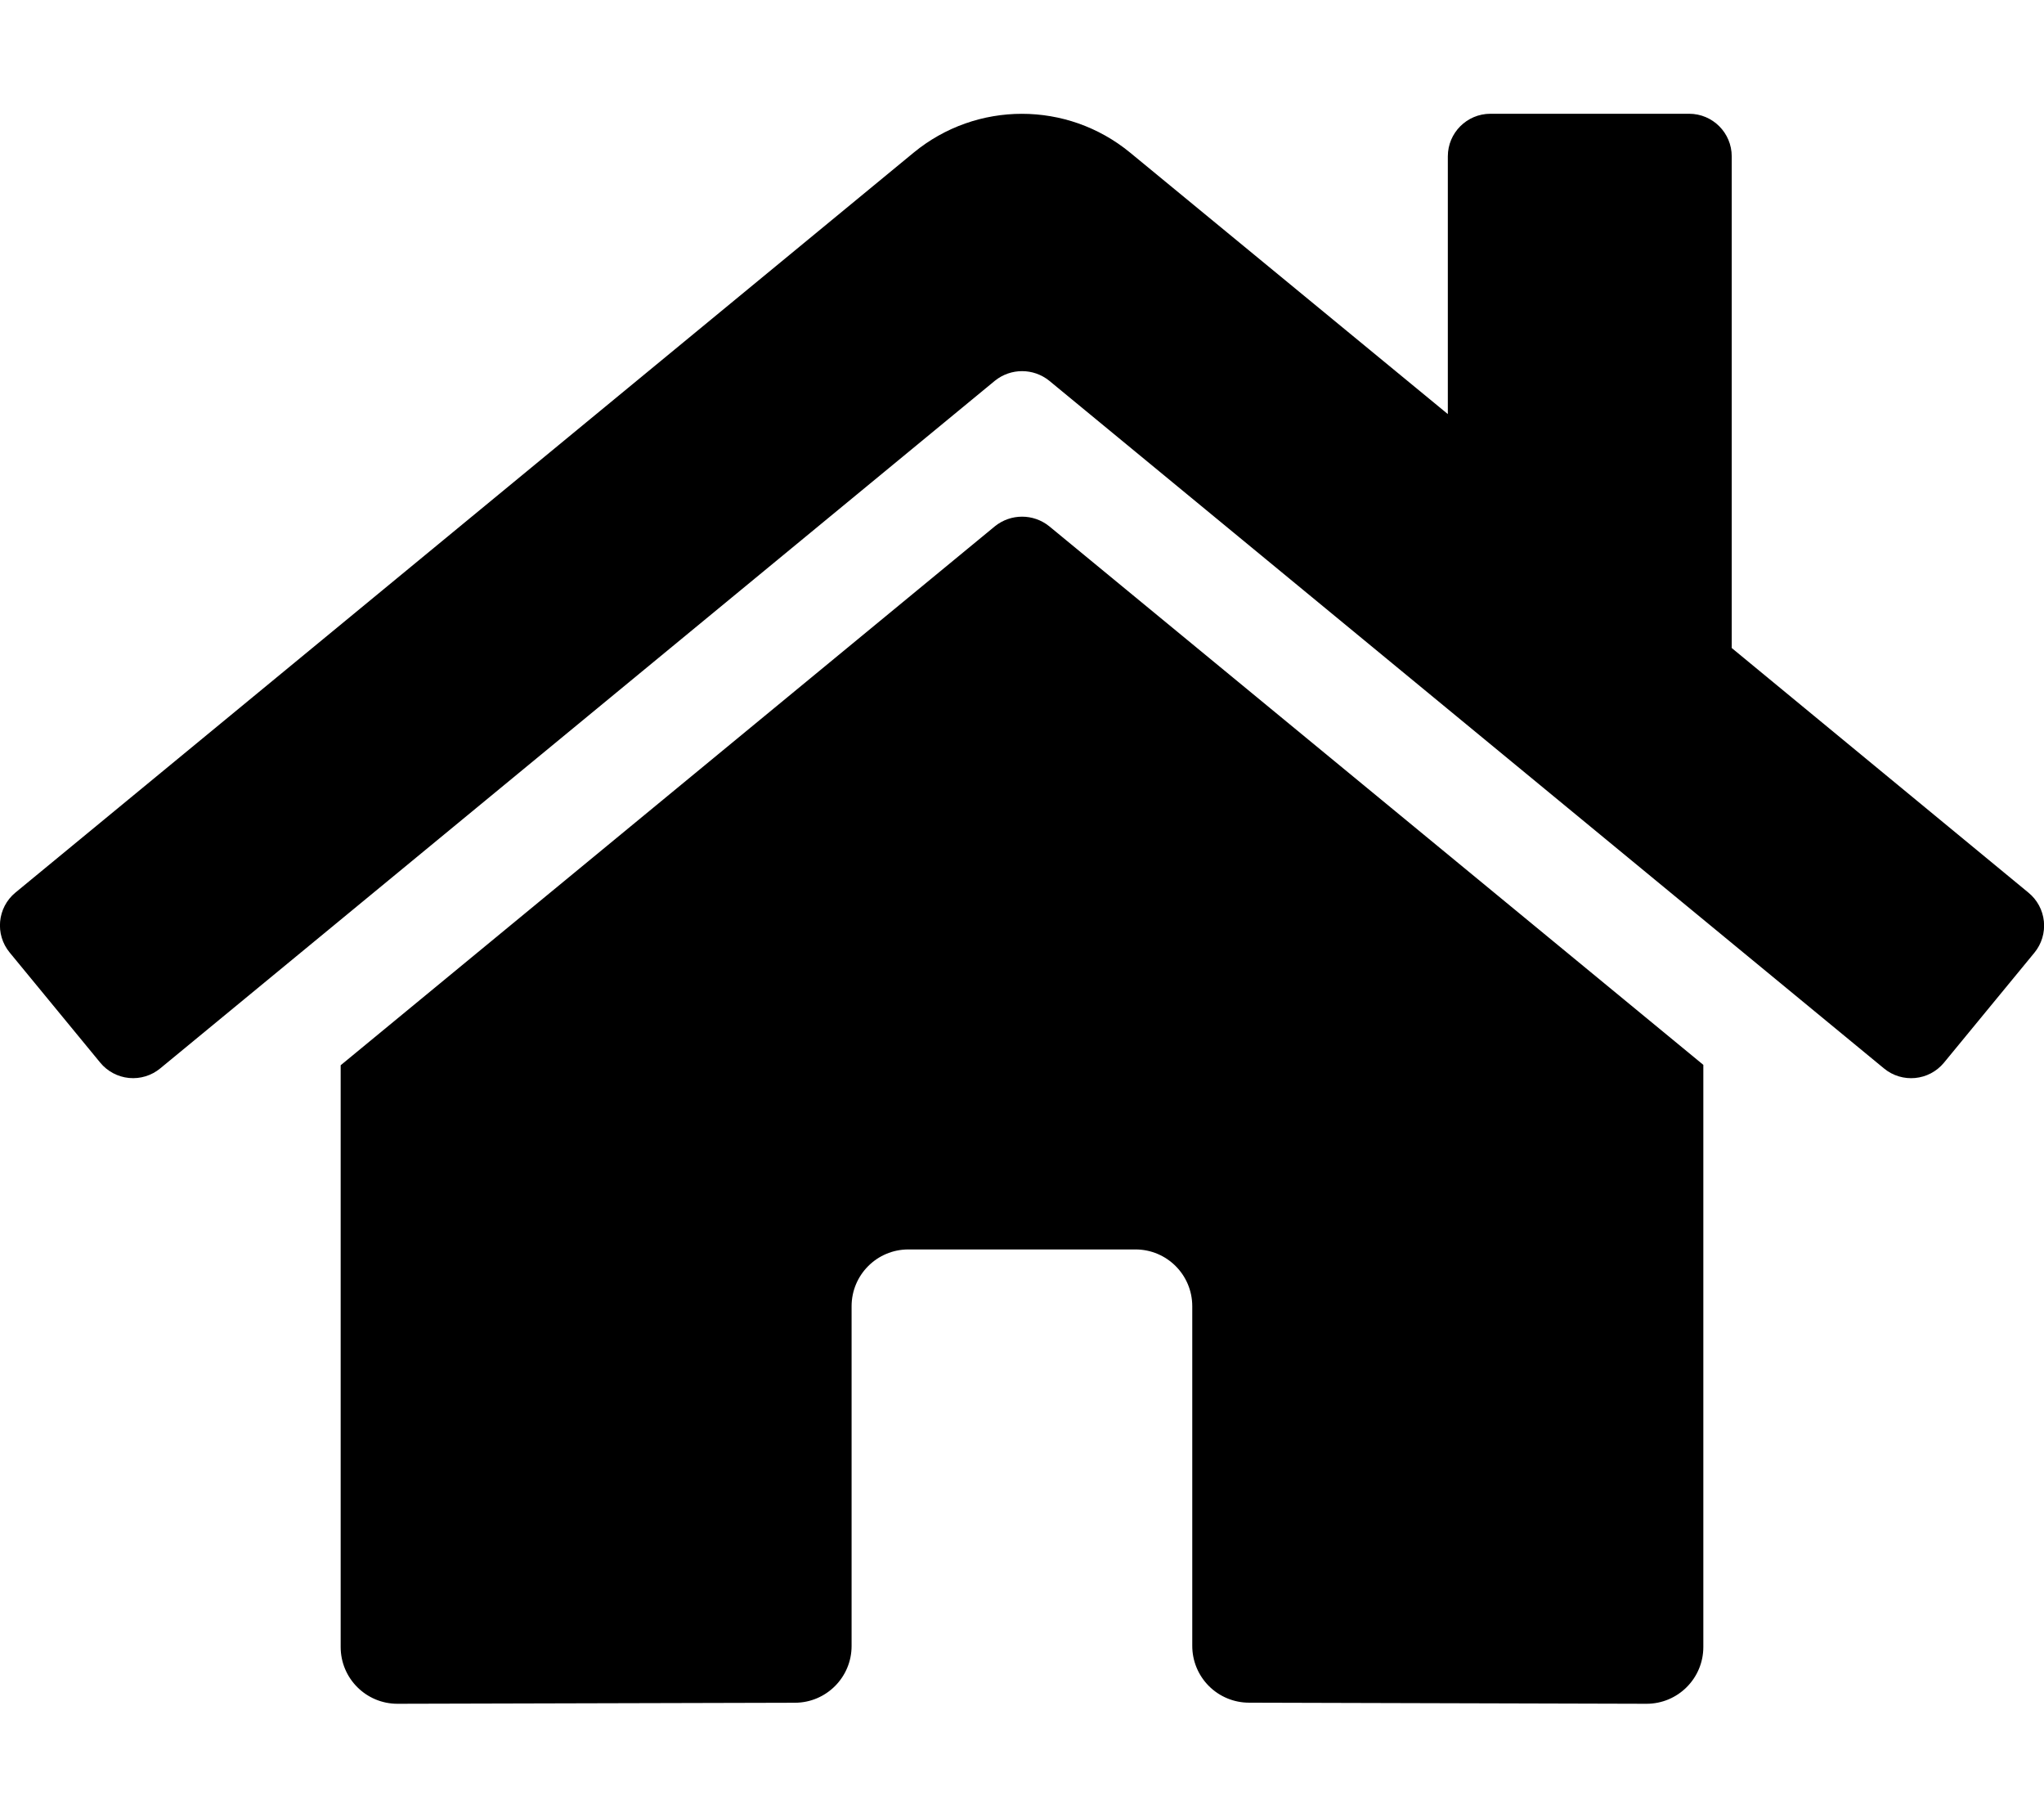
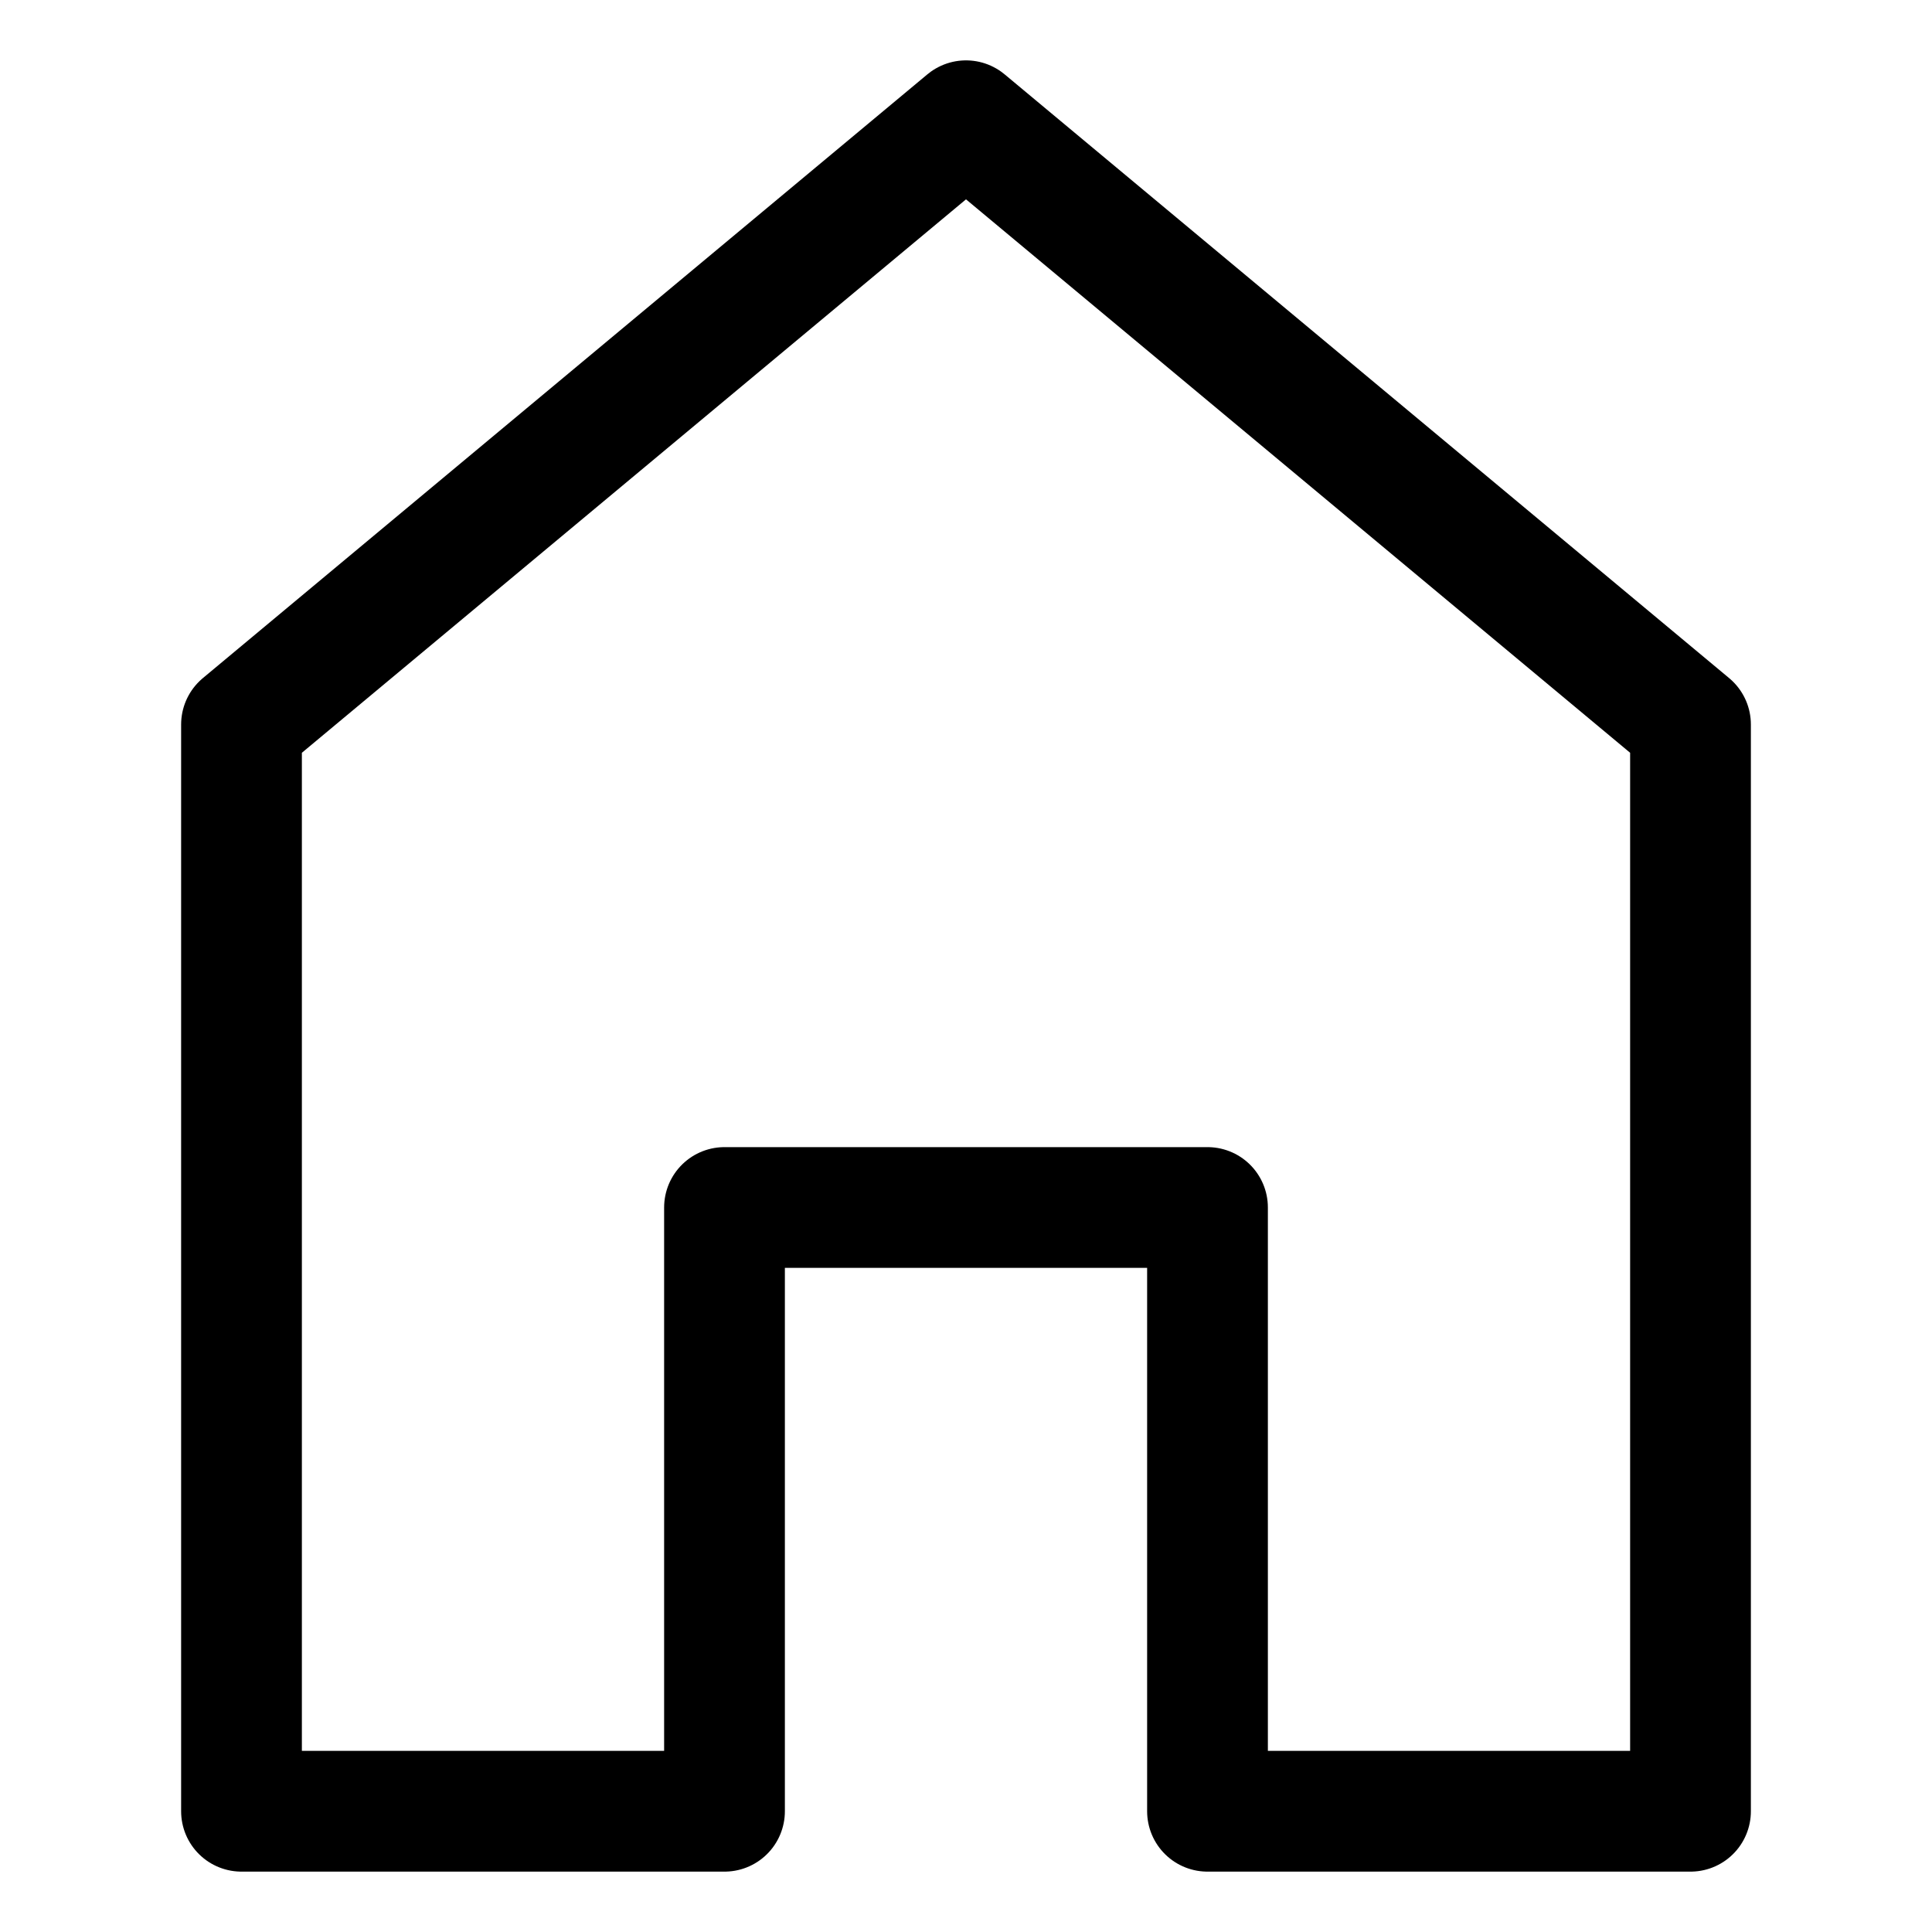
- <svg xmlns="http://www.w3.org/2000/svg" viewBox="0 0 576 512">
-   <path d="M280.37 148.26L96 300.11V464a16 16 0 0 0 16 16l112.06-.29a16 16 0 0 0 15.92-16V368a16 16 0 0 1 16-16h64a16 16 0 0 1 16 16v95.64a16 16 0 0 0 16 16.05L464 480a16 16 0 0 0 16-16V300L295.67 148.26a12.19 12.19 0 0 0-15.3 0zM571.6 251.47L488 182.56V44.05a12 12 0 0 0-12-12h-56a12 12 0 0 0-12 12v72.61L318.47 43a48 48 0 0 0-61 0L4.34 251.47a12 12 0 0 0-1.6 16.9l25.5 31A12 12 0 0 0 45.15 301l235.22-193.74a12.19 12.19 0 0 1 15.3 0L530.9 301a12 12 0 0 0 16.9-1.6l25.5-31a12 12 0 0 0-1.7-16.93z" />
+ <svg xmlns="http://www.w3.org/2000/svg" id="i-home" viewBox="0 0 32 32" width="32" height="32" fill="none" stroke="currentcolor" stroke-linecap="round" stroke-linejoin="round" stroke-width="2">
+   <path d="M12 20 L12 30 4 30 4 12 16 2 28 12 28 30 20 30 20 20 Z" />
</svg>
